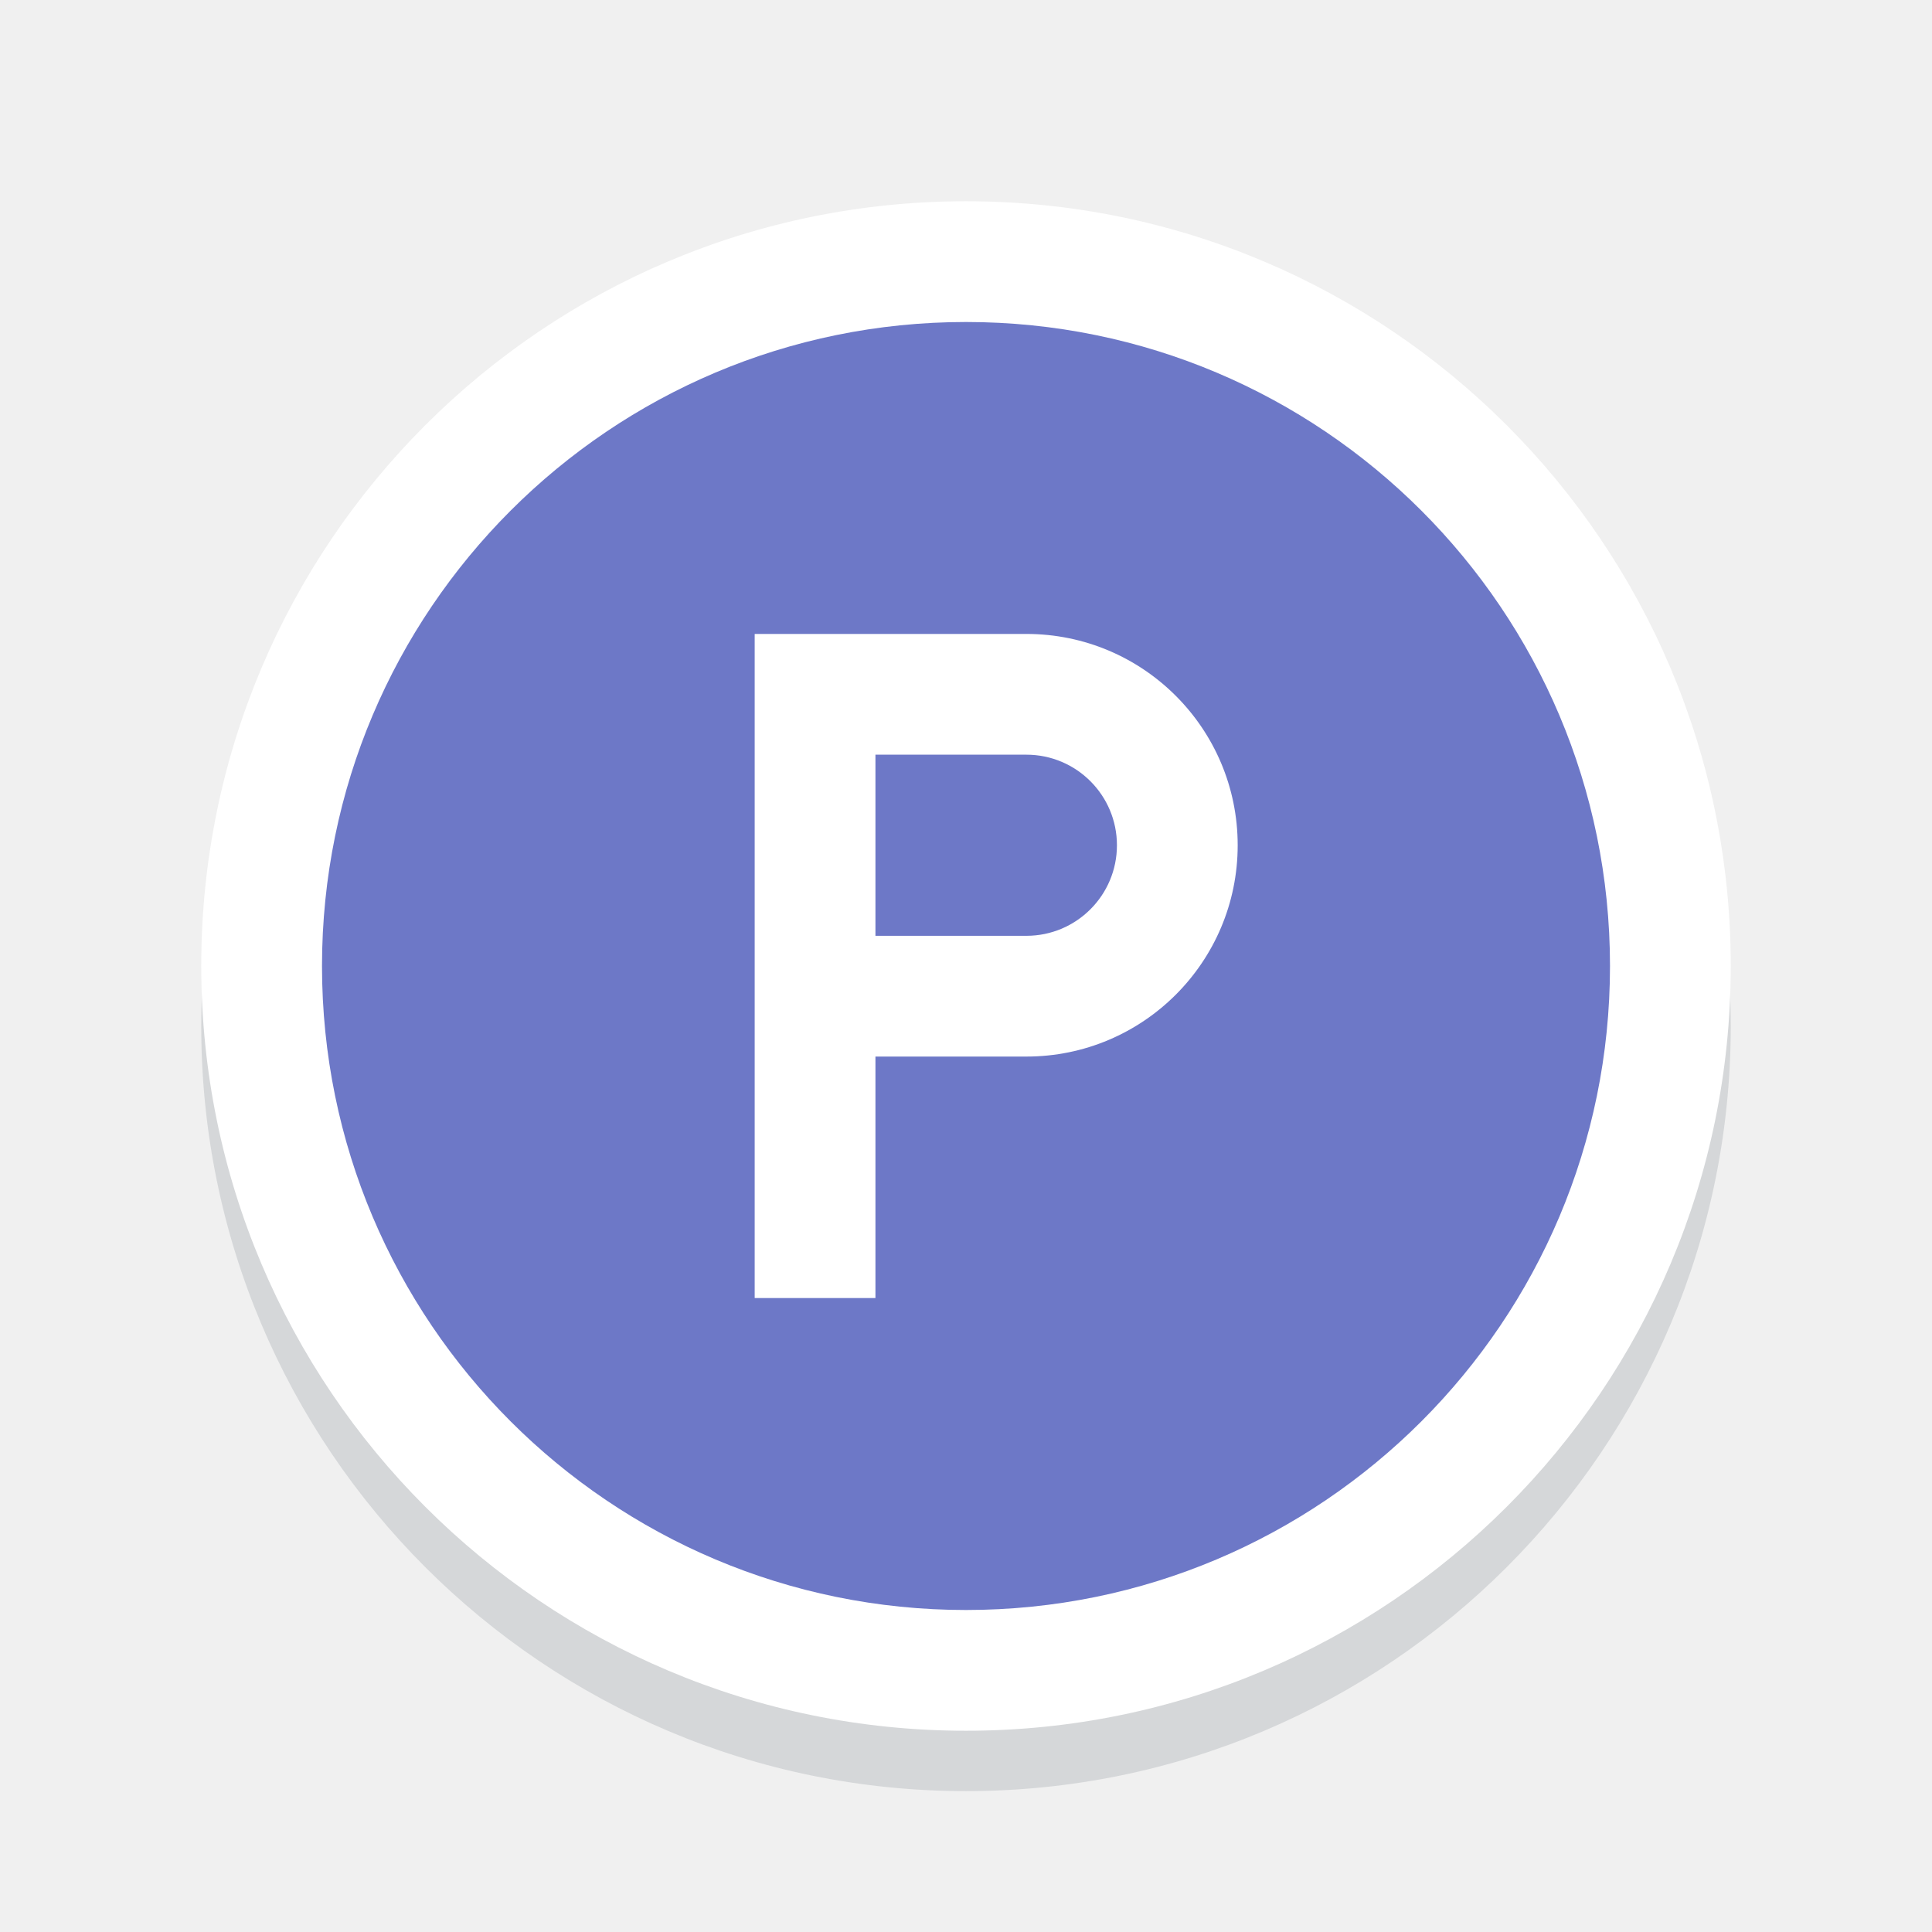
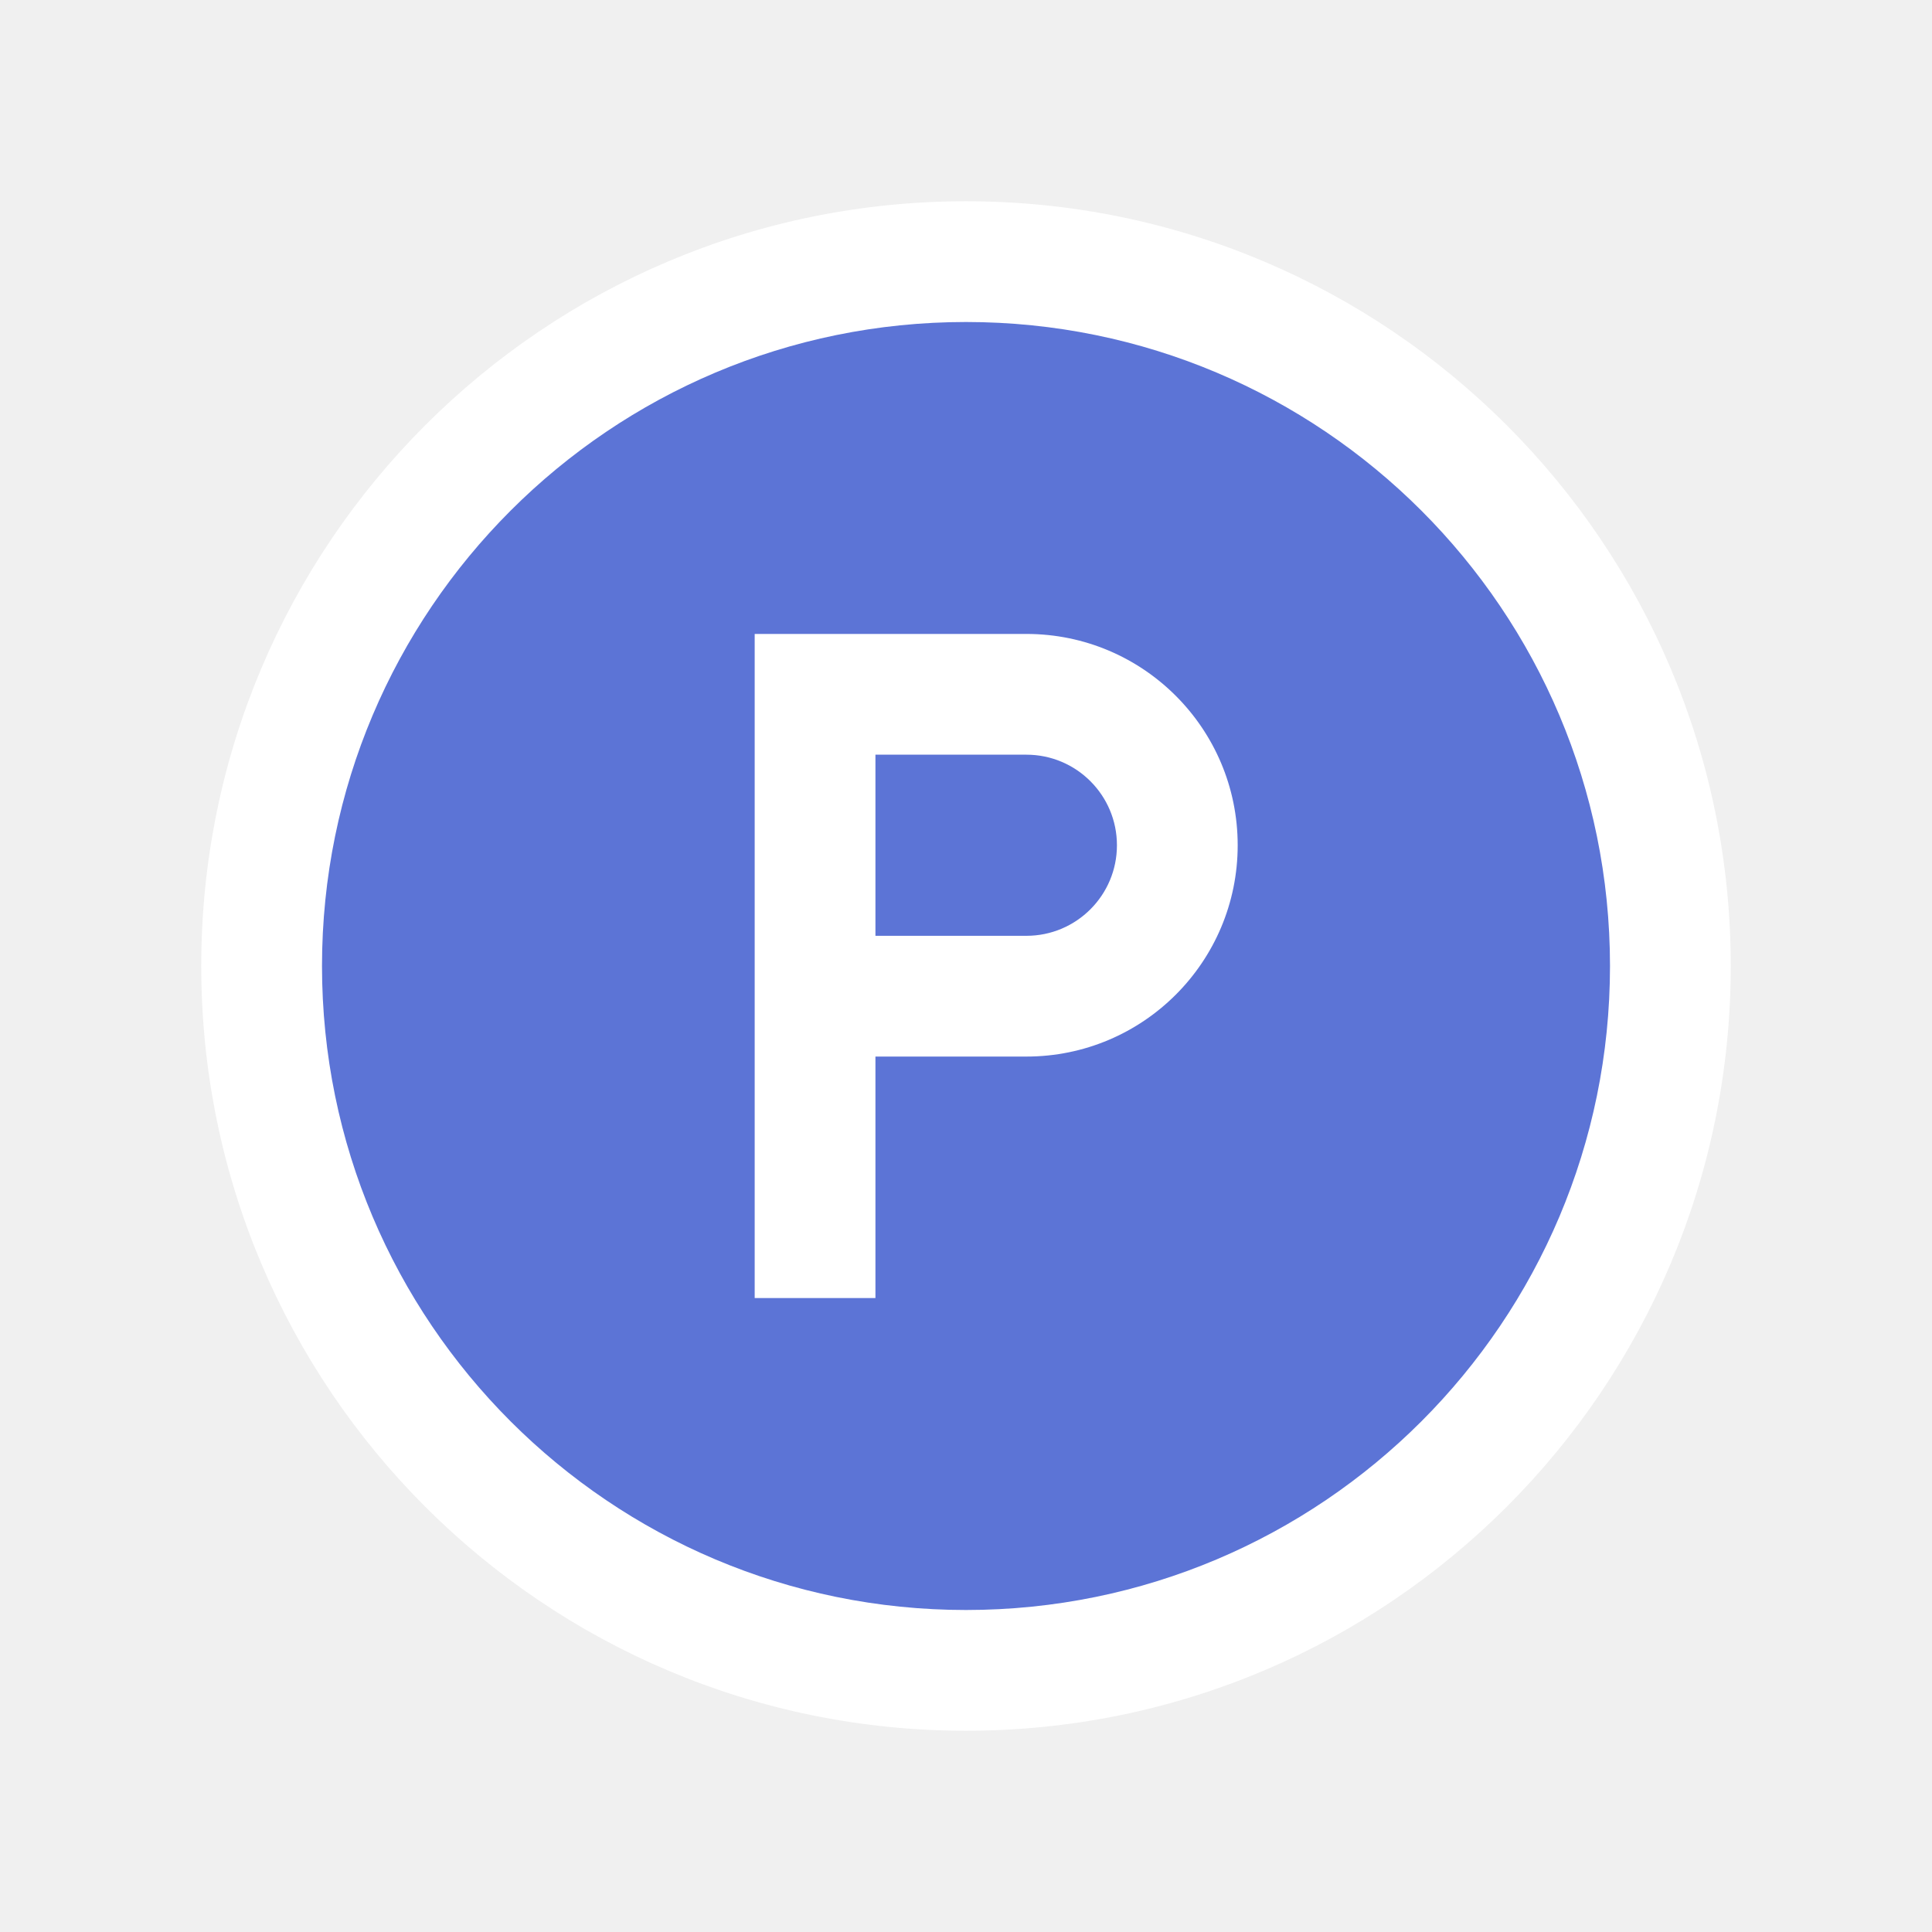
<svg xmlns="http://www.w3.org/2000/svg" width="24" height="24" viewBox="0 0 24 24">
-   <circle cx="12" cy="12.75" r="9.5" fill="#44515E" opacity=".16" />
  <circle cx="12" cy="12" r="9.5" fill="#FFFFFF" />
-   <circle cx="12" cy="12" r="8" fill="#6D78C7" />
+   <circle cx="12" cy="12" r="8" fill="#5C74D6" />
  <path fill="#FFFFFF" transform="translate(6.375 6.375) scale(.75)" d="M4 2v11h2V9h2.5a3.5 3.5 0 1 0 0-7H4Zm2 5V4h2.5a1.5 1.5 0 1 1 0 3H6Z" />
</svg>
